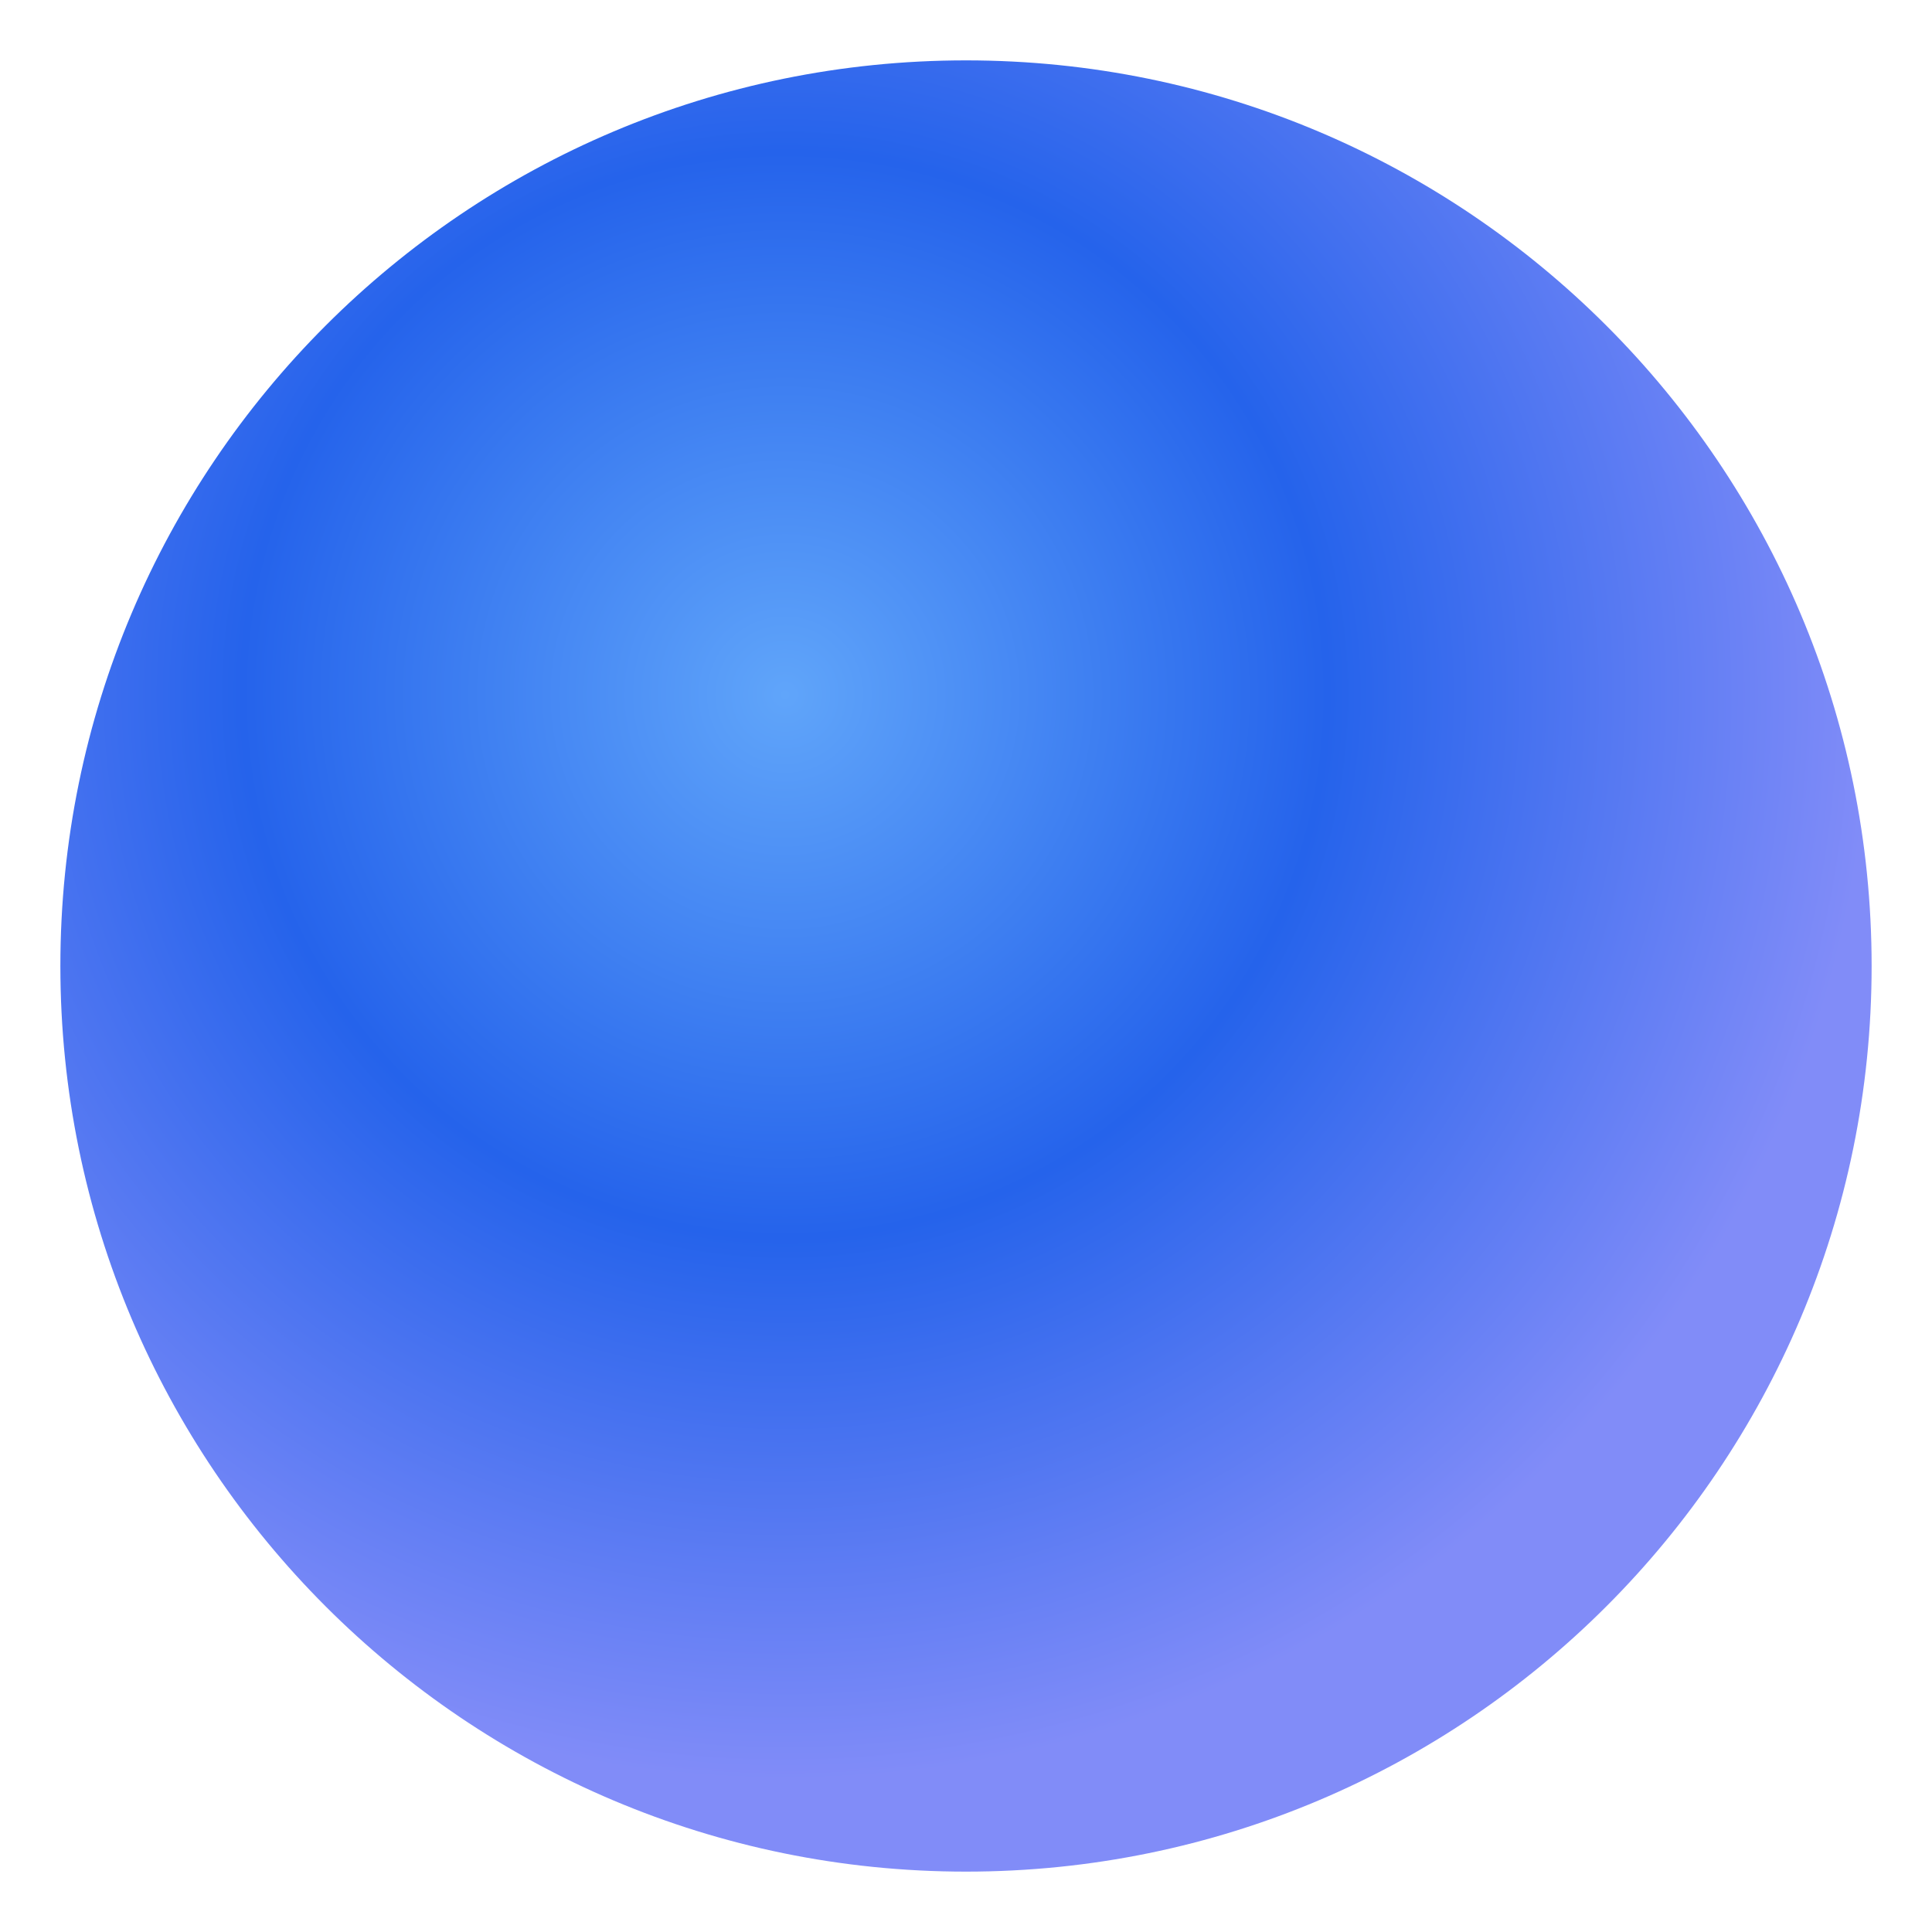
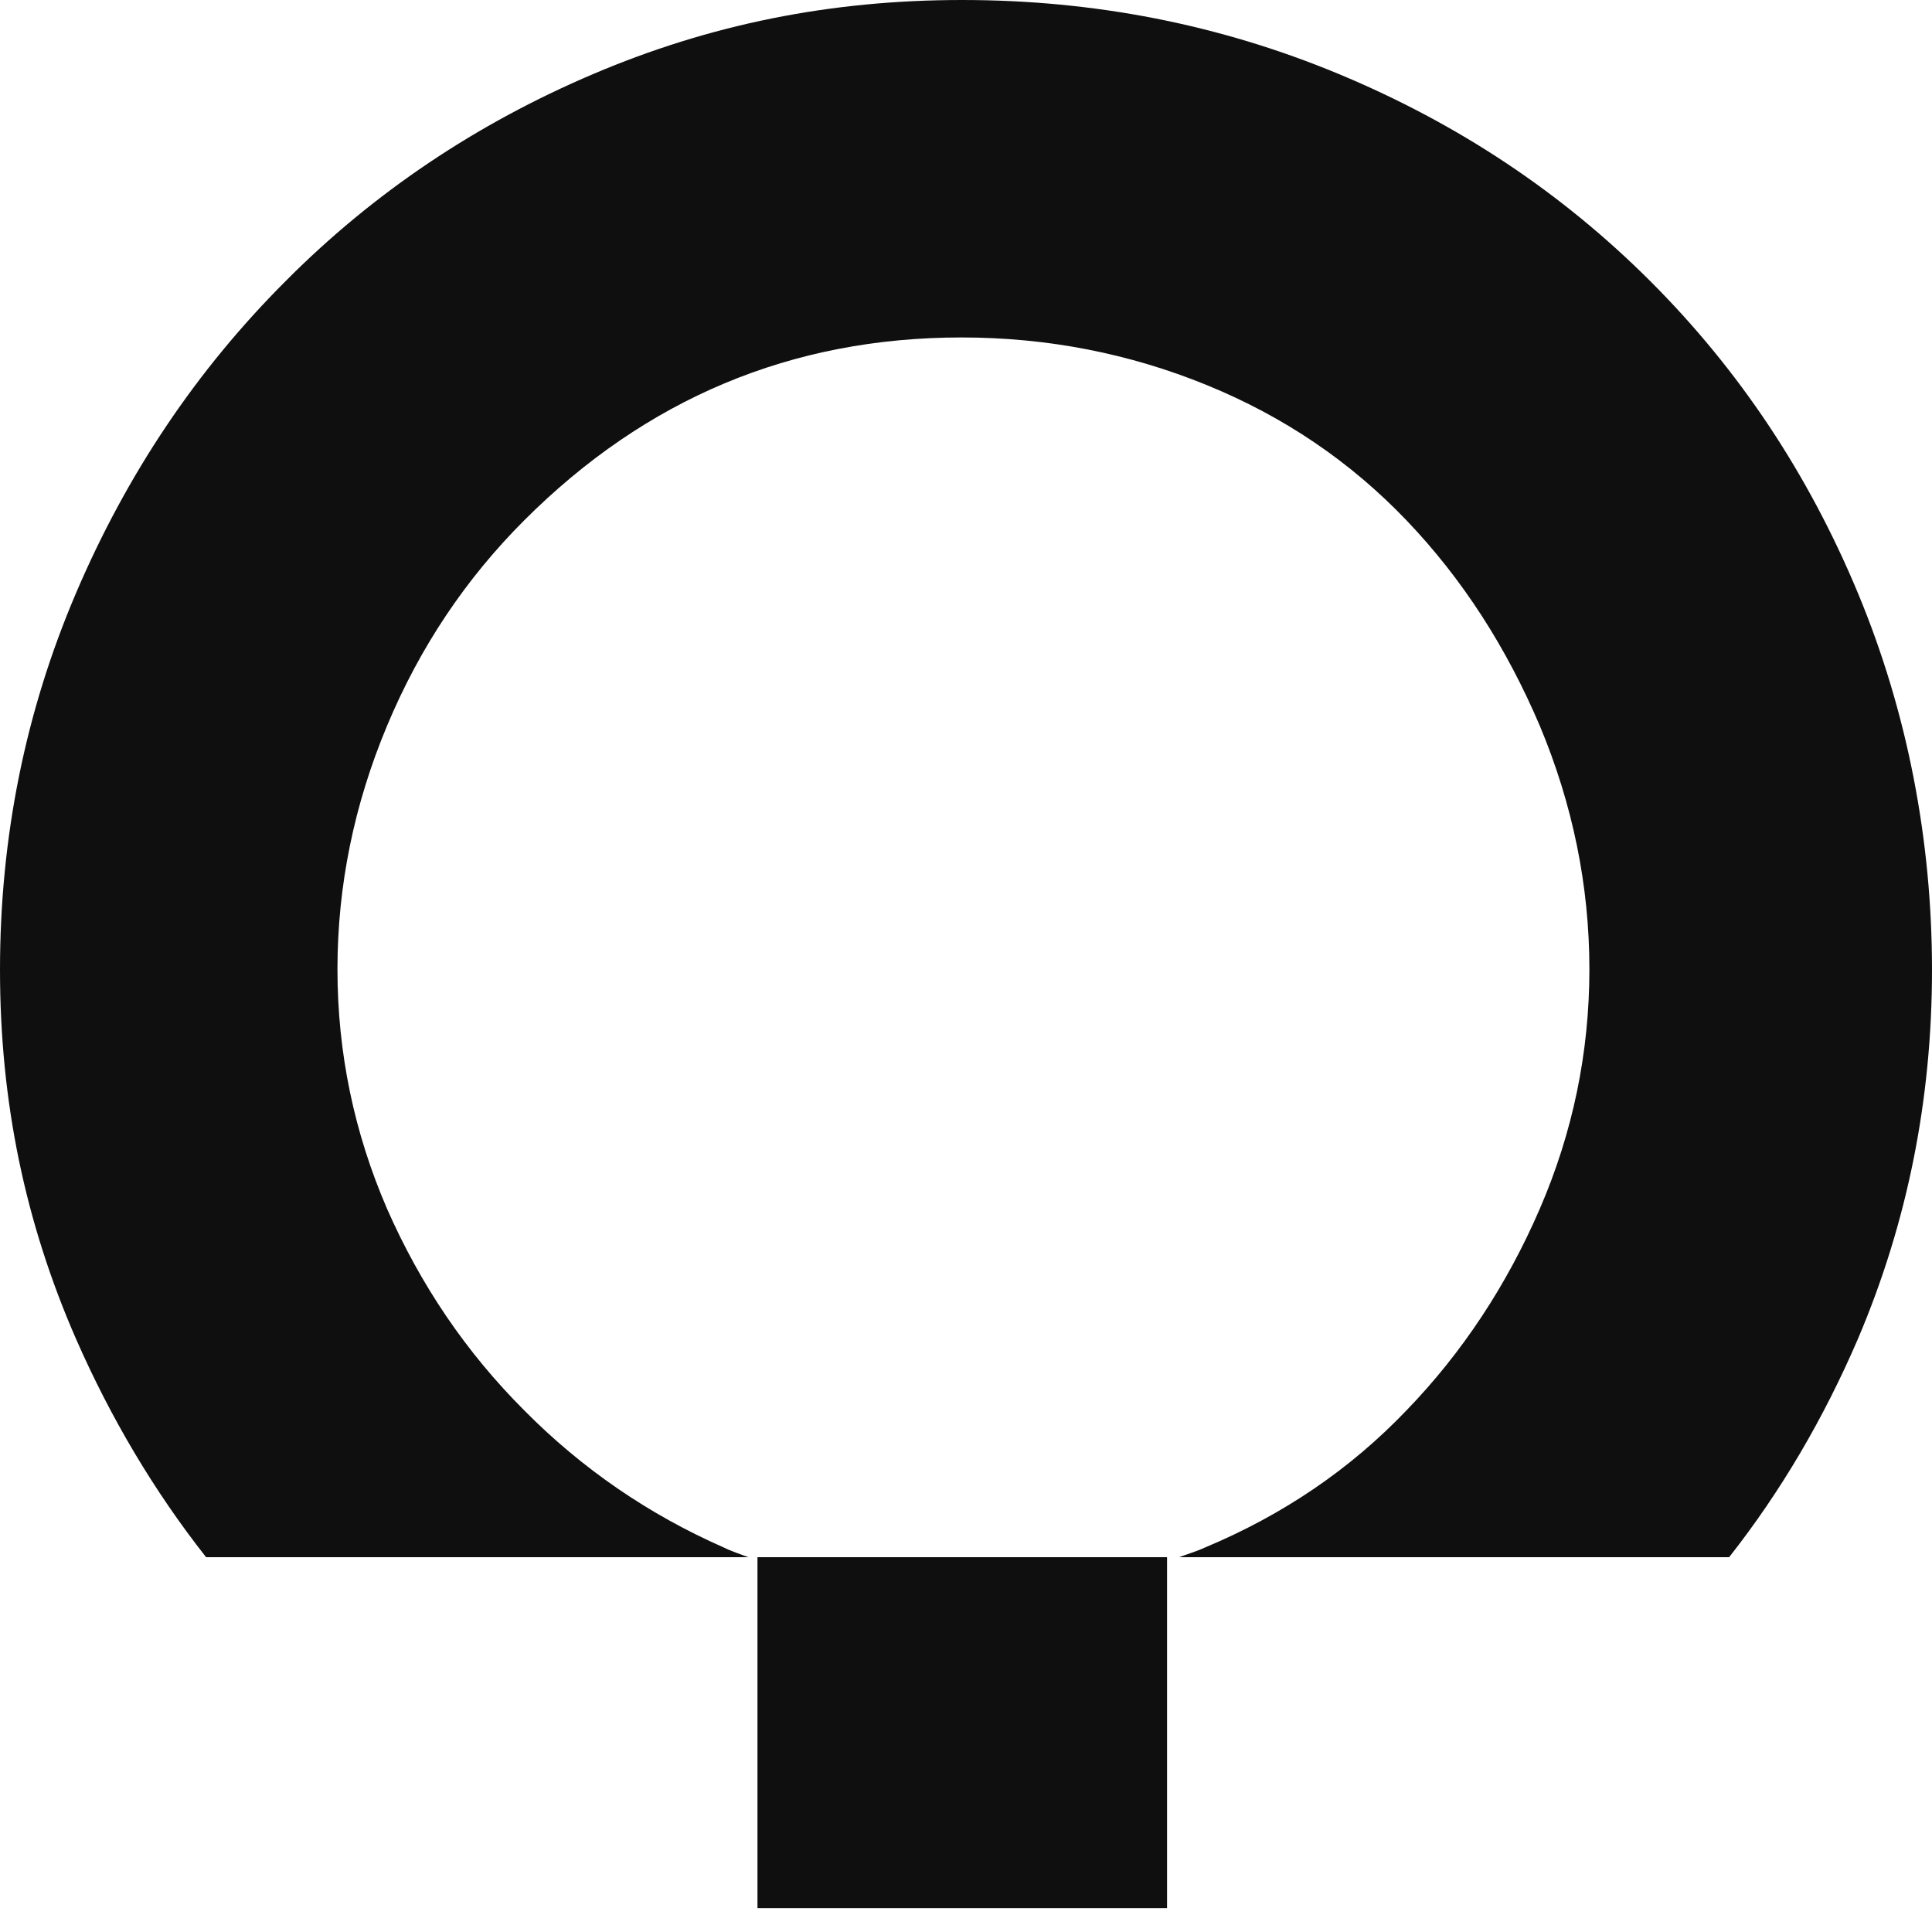
- <svg xmlns="http://www.w3.org/2000/svg" viewBox="0 0 32 32">
-   <defs>
-     <radialGradient id="g" cx="40%" cy="35%" r="60%">
-       <stop offset="0%" stop-color="#60A5FA" />
-       <stop offset="50%" stop-color="#2563EB" />
-       <stop offset="100%" stop-color="#818CF8" />
-     </radialGradient>
-   </defs>
-   <circle cx="16" cy="16" r="15" fill="url(#g)" />
+ <svg xmlns="http://www.w3.org/2000/svg" width="30" height="30" viewBox="0 0 30 30" fill="none">
+   <path d="M3.19 24.18H11.62C11.49 24.13 11.36 24.09 11.24 24.03C10.08 23.52 9.04 22.81 8.14 21.9C7.23 20.99 6.53 19.95 6.01 18.77C5.5 17.59 5.24 16.35 5.24 15.05C5.24 13.75 5.5 12.49 6.01 11.27C6.52 10.05 7.23 8.99 8.14 8.08C10.03 6.19 12.29 5.24 14.93 5.24C16.27 5.24 17.54 5.49 18.74 5.98C19.94 6.47 20.97 7.17 21.84 8.08C22.71 8.99 23.39 10.05 23.91 11.27C24.42 12.49 24.68 13.75 24.68 15.05C24.68 16.35 24.42 17.59 23.91 18.77C23.4 19.95 22.71 21 21.84 21.9C20.97 22.81 19.93 23.52 18.71 24.03C18.58 24.09 18.44 24.13 18.31 24.18H26.85C27.66 23.15 28.32 22.02 28.85 20.79C29.62 18.98 30 17.07 30 15.06C30 13.05 29.62 11.06 28.85 9.21C28.08 7.36 27.01 5.75 25.63 4.37C24.25 2.99 22.64 1.92 20.79 1.15C18.94 0.38 16.99 0 14.94 0C12.89 0 11.02 0.38 9.21 1.15C7.4 1.92 5.8 2.99 4.43 4.37C3.05 5.75 1.97 7.36 1.18 9.21C0.39 11.06 0 13.01 0 15.06C0 17.11 0.39 18.98 1.18 20.79C1.72 22.02 2.39 23.15 3.2 24.18H3.19Z" fill="#0F0F0F" />
+   <path d="M18.122 24.18H11.762V29.63H18.122V24.18Z" fill="#0F0F0F" />
</svg>
